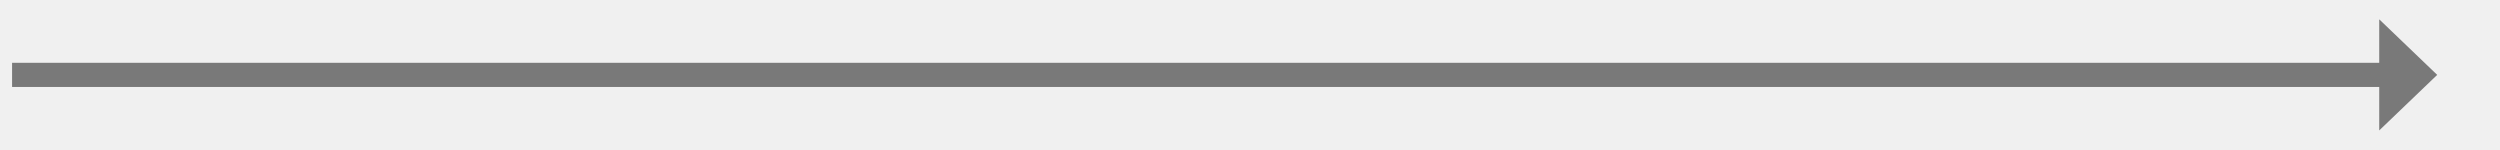
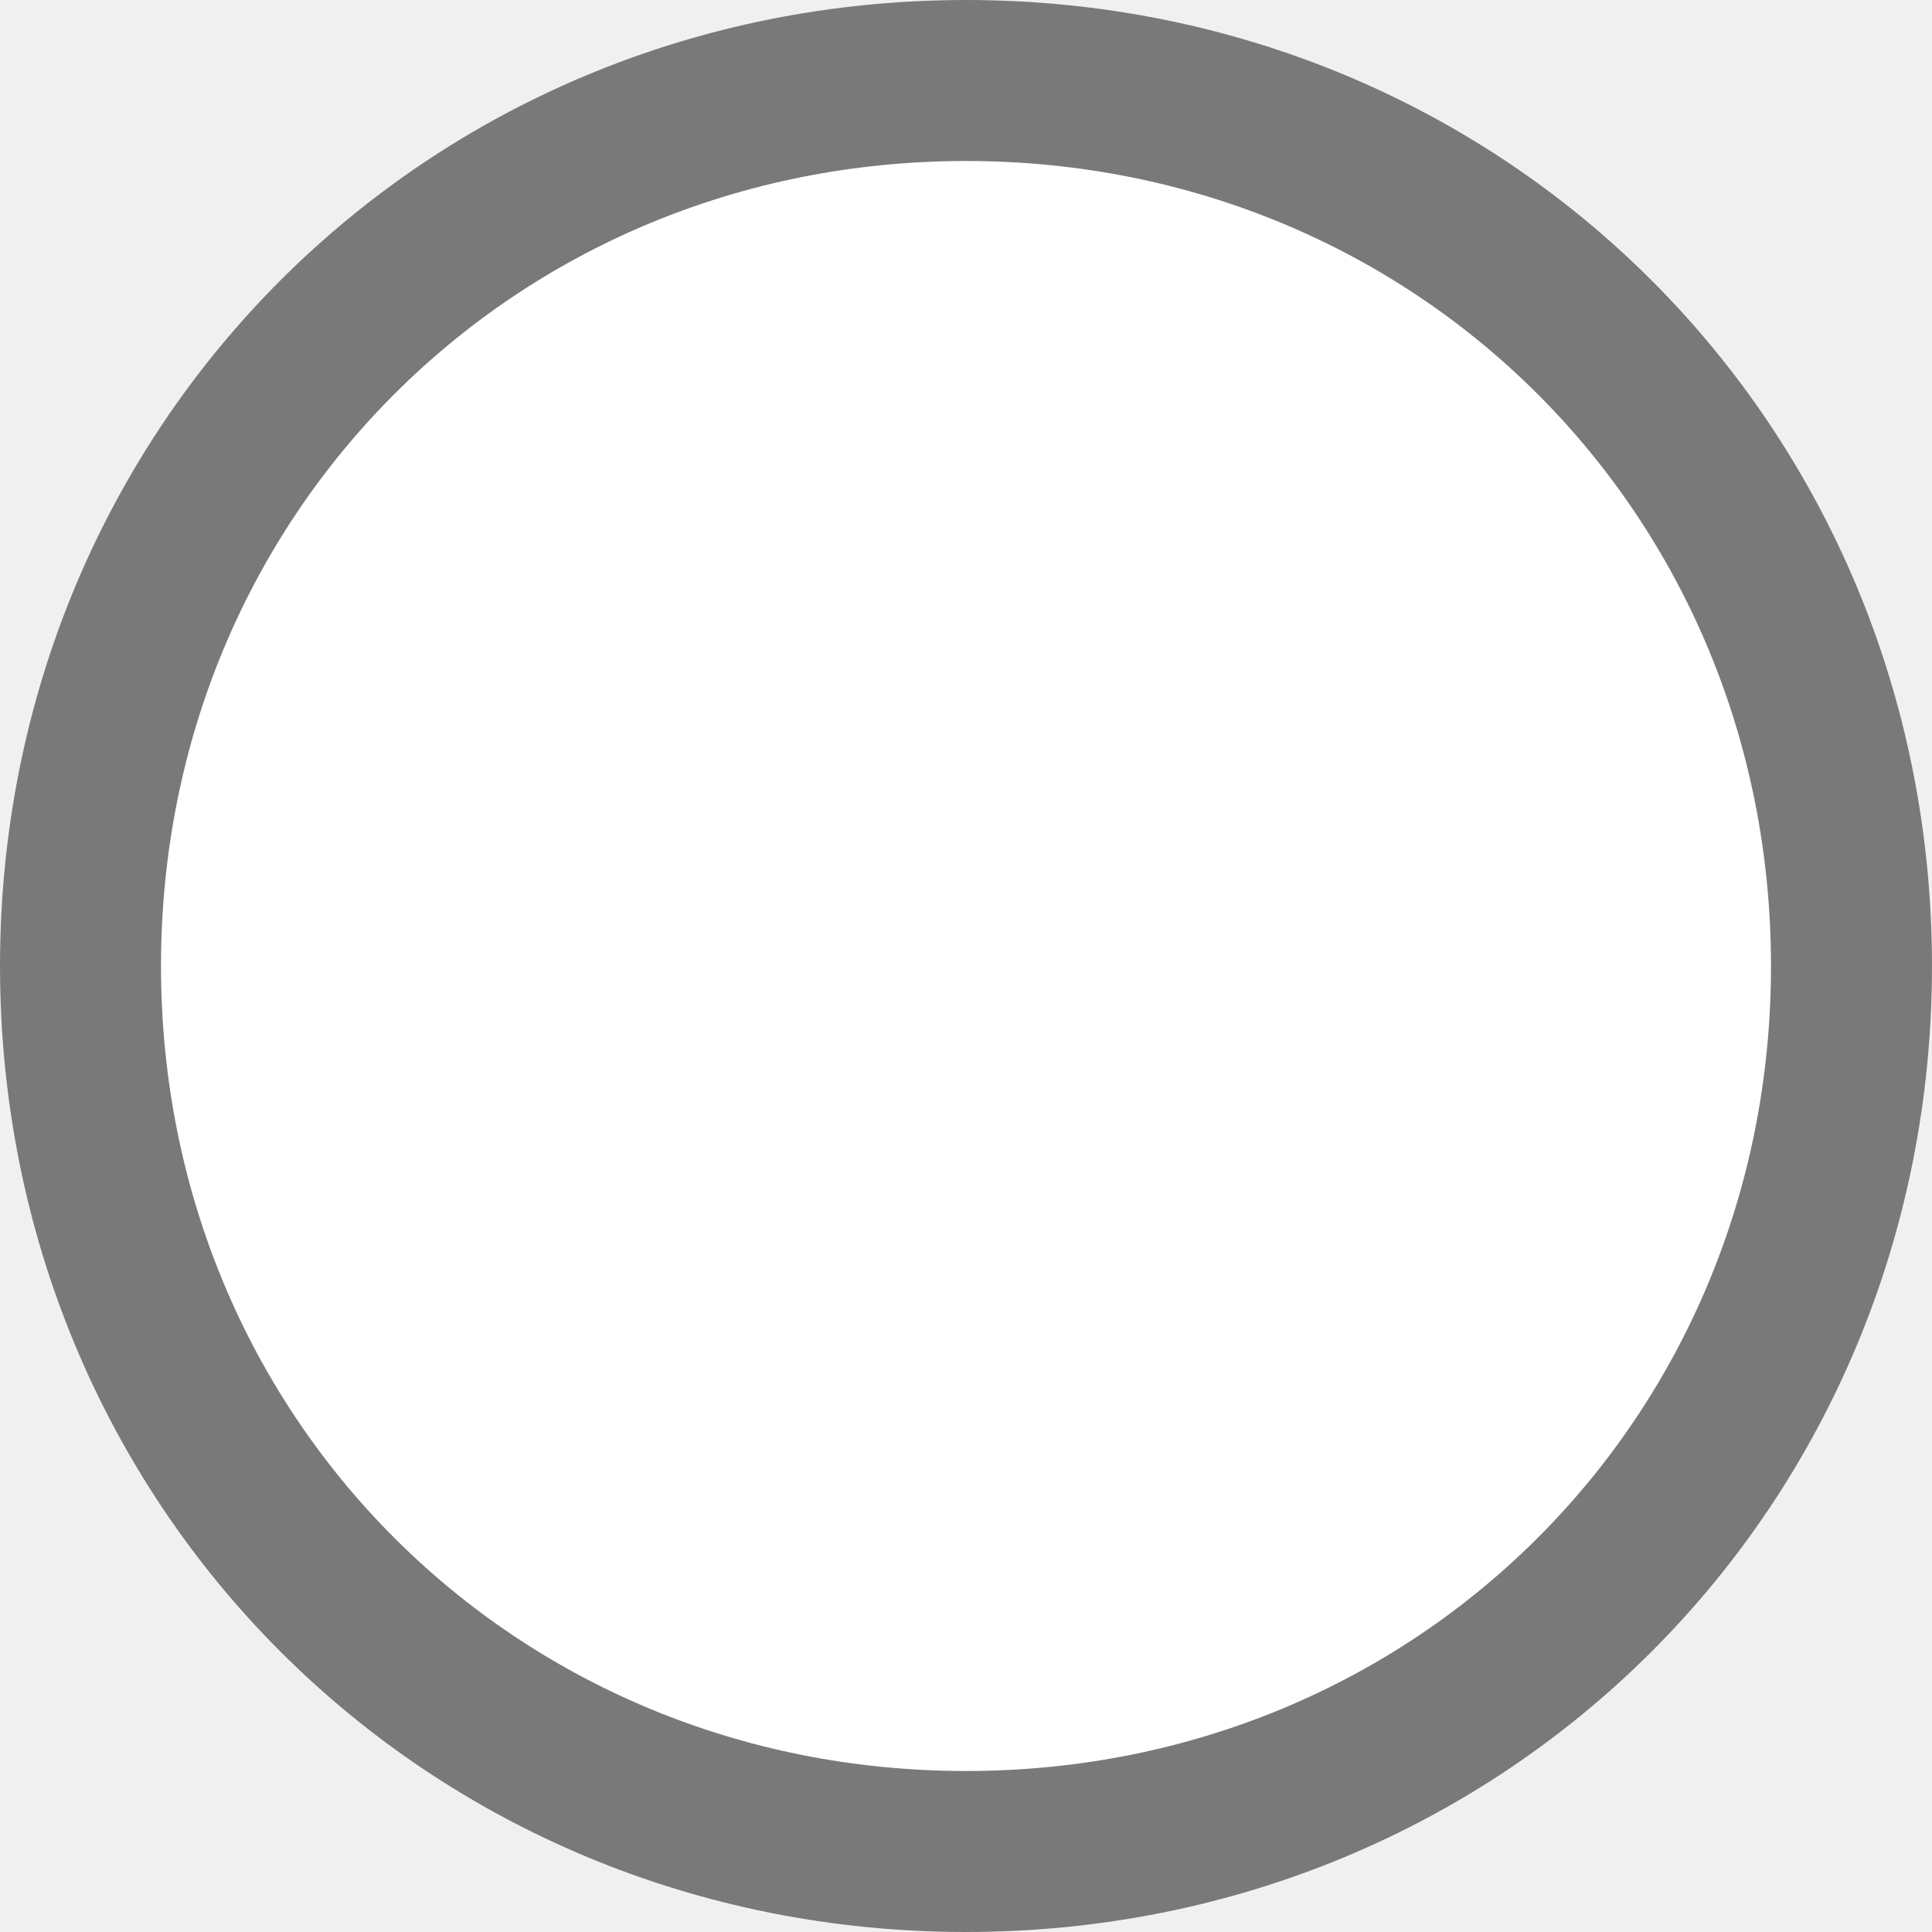
- <svg xmlns="http://www.w3.org/2000/svg" version="1.1" width="517.5px" height="31px">
-   <g transform="matrix(1 0 0 1 -1967.5 -273 )">
-     <path d="M 2460 300  L 2472 288.5  L 2460 277  L 2460 300  Z " fill-rule="nonzero" fill="#797979" stroke="none" />
-     <path d="M 1970 288.5  L 2463 288.5  " stroke-width="5" stroke="#797979" fill="none" />
-   </g>
+ <svg xmlns="http://www.w3.org/2000/svg" version="1.1" width="12px" height="12px" viewBox="2270 128  12 12">
+   <path d="M 2276 128  C 2279.36 128  2282 130.64  2282 134  C 2282 137.36  2279.36 140  2276 140  C 2272.64 140  2270 137.36  2270 134  C 2270 130.64  2272.64 128  2276 128  Z " fill-rule="nonzero" fill="#ffffff" stroke="none" />
+   <path d="M 2276 128.5  C 2279.08 128.5  2281.5 130.92  2281.5 134  C 2281.5 137.08  2279.08 139.5  2276 139.5  C 2272.92 139.5  2270.5 137.08  2270.5 134  C 2270.5 130.92  2272.92 128.5  2276 128.5  Z " stroke-width="1" stroke="#797979" fill="none" />
</svg>
